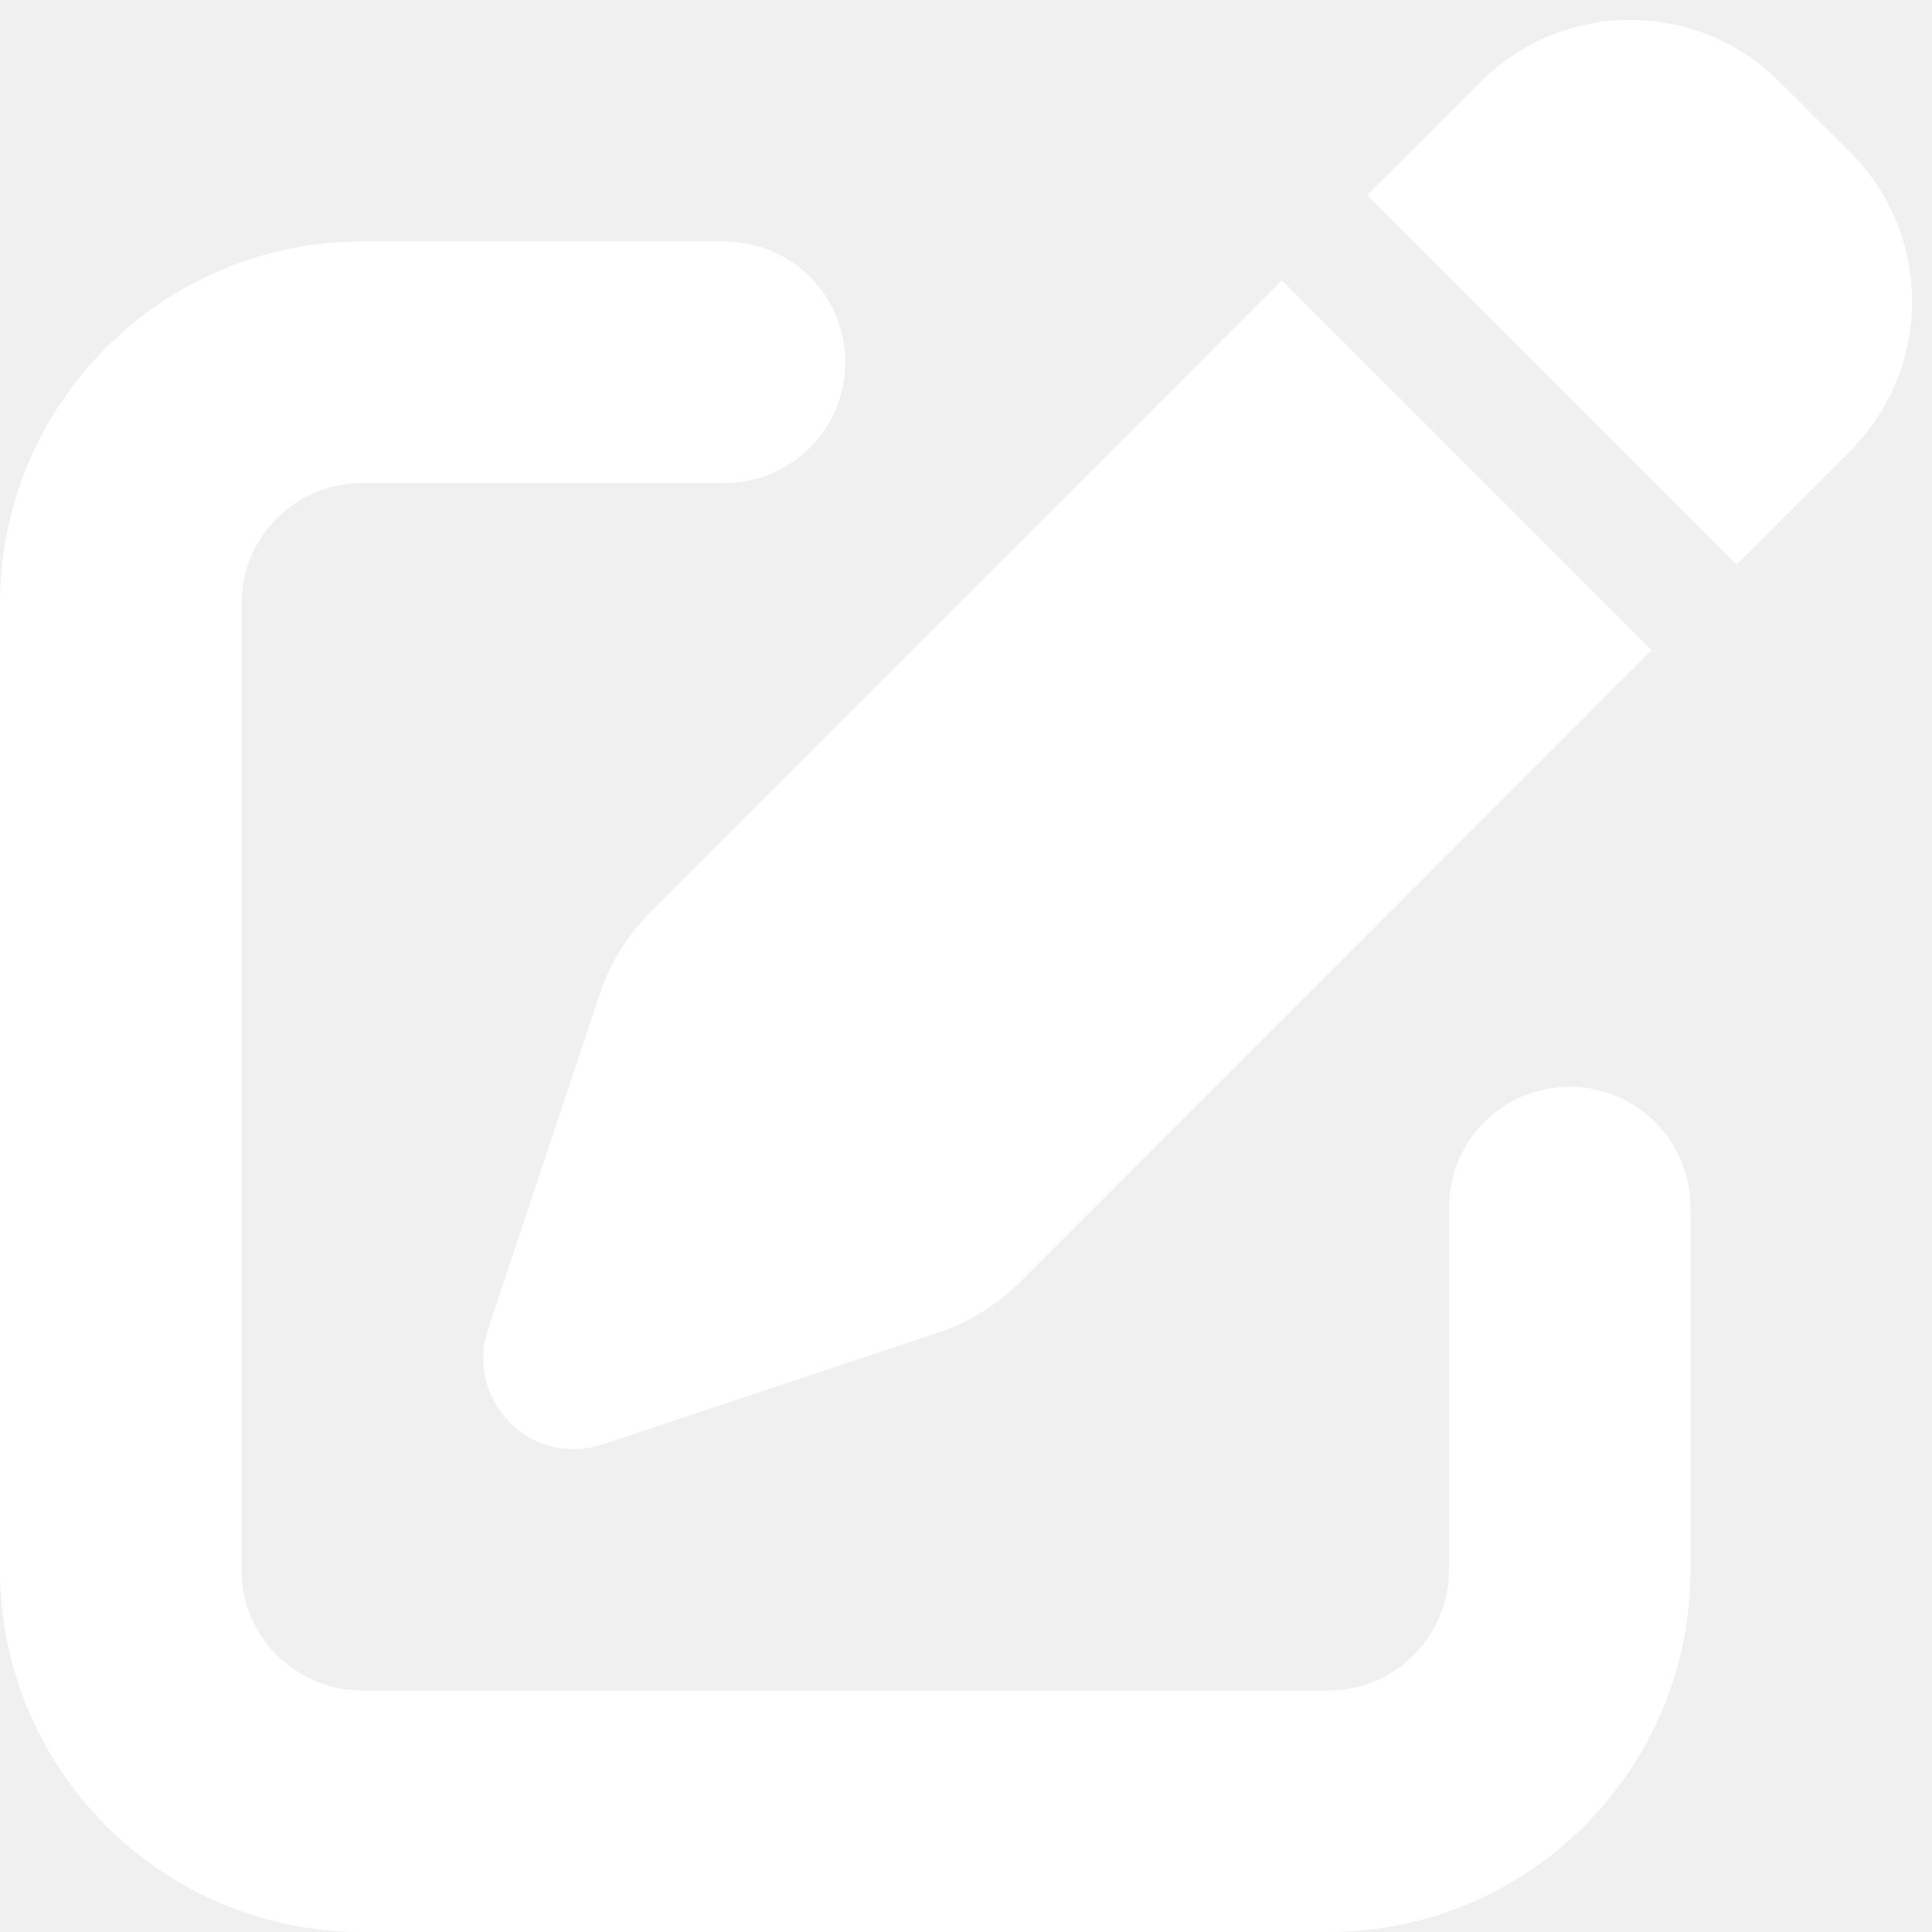
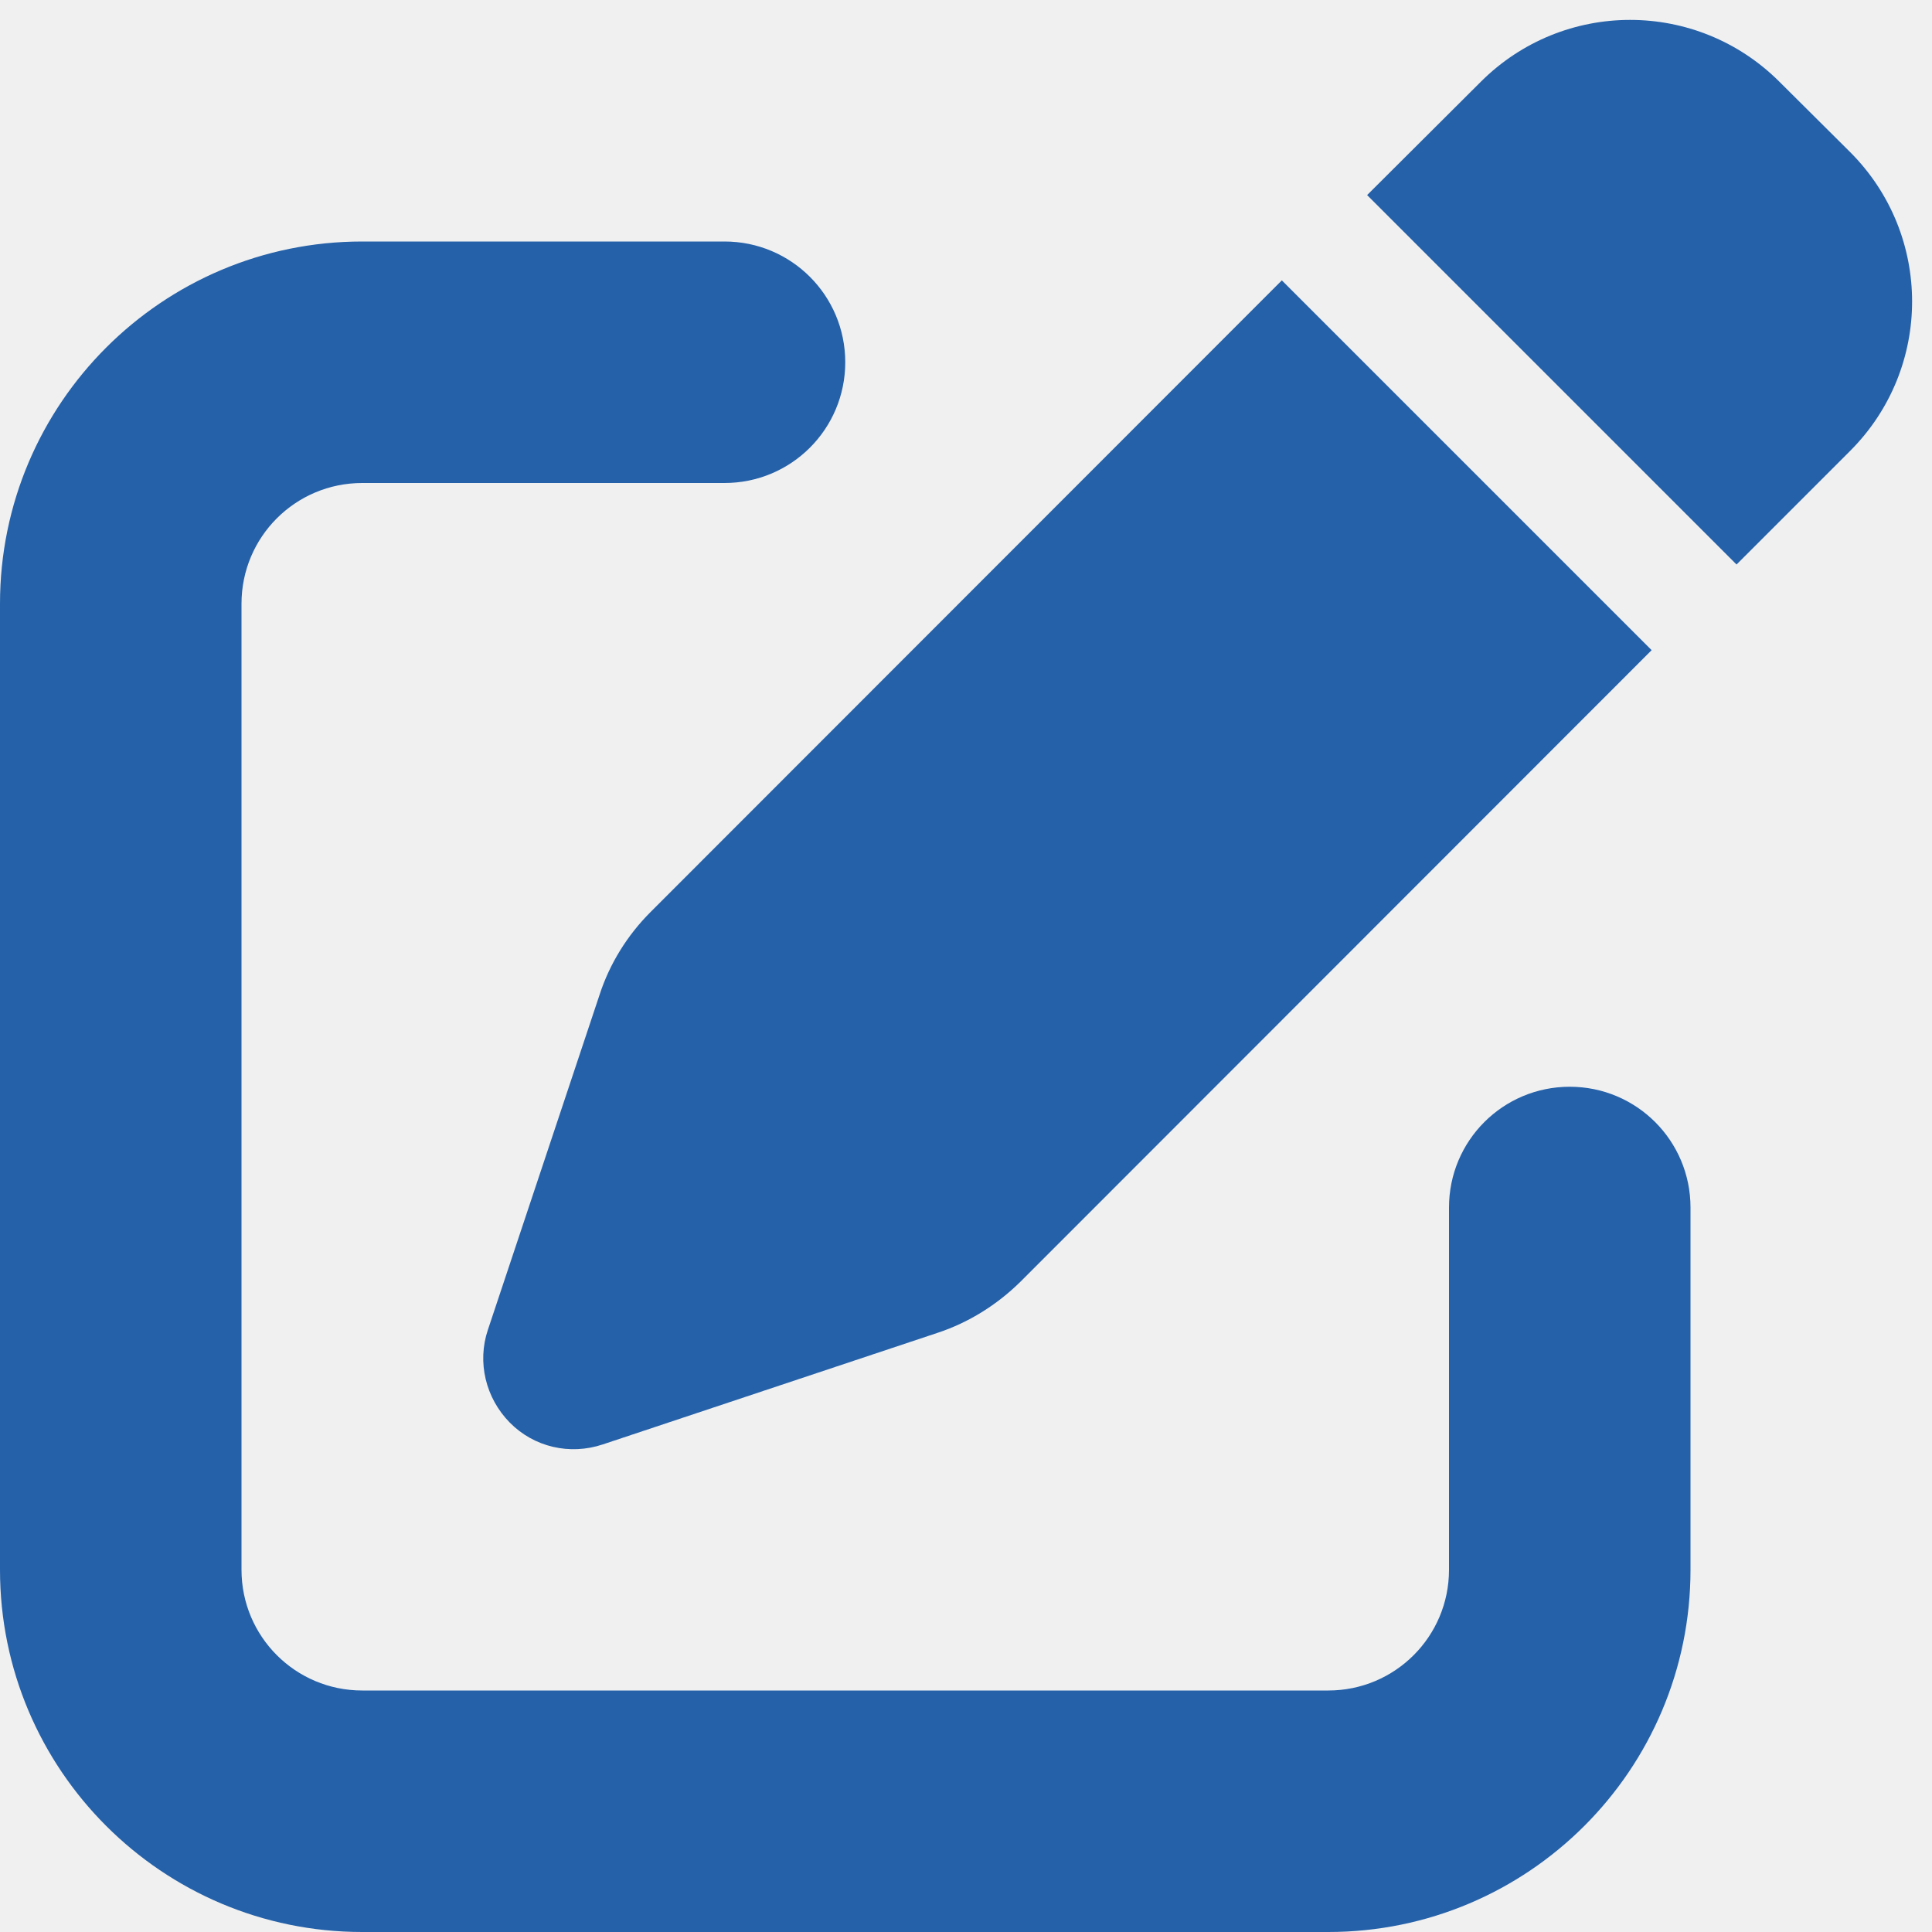
<svg xmlns="http://www.w3.org/2000/svg" height="1em" viewBox="0 0 512 512">
-   <style>svg{fill:#ffffff}</style>
+   <style>svg{fill:#2561a9}</style>
  <path d="M471.6 21.7c-21.9-21.9-57.3-21.9-79.2 0L362.3 51.7l97.9 97.9 30.1-30.1c21.9-21.9 21.9-57.3 0-79.2L471.6 21.7zm-299.2 220c-6.1 6.1-10.8 13.6-13.5 21.9l-29.6 88.8c-2.9 8.6-.6 18.1 5.8 24.6s15.9 8.7 24.6 5.8l88.8-29.6c8.2-2.7 15.7-7.4 21.9-13.5L437.7 172.3 339.7 74.3 172.4 241.7zM96 64C43 64 0 107 0 160V416c0 53 43 96 96 96H352c53 0 96-43 96-96V320c0-17.7-14.3-32-32-32s-32 14.3-32 32v96c0 17.7-14.3 32-32 32H96c-17.7 0-32-14.3-32-32V160c0-17.7 14.3-32 32-32h96c17.7 0 32-14.3 32-32s-14.3-32-32-32H96z" />
</svg>
